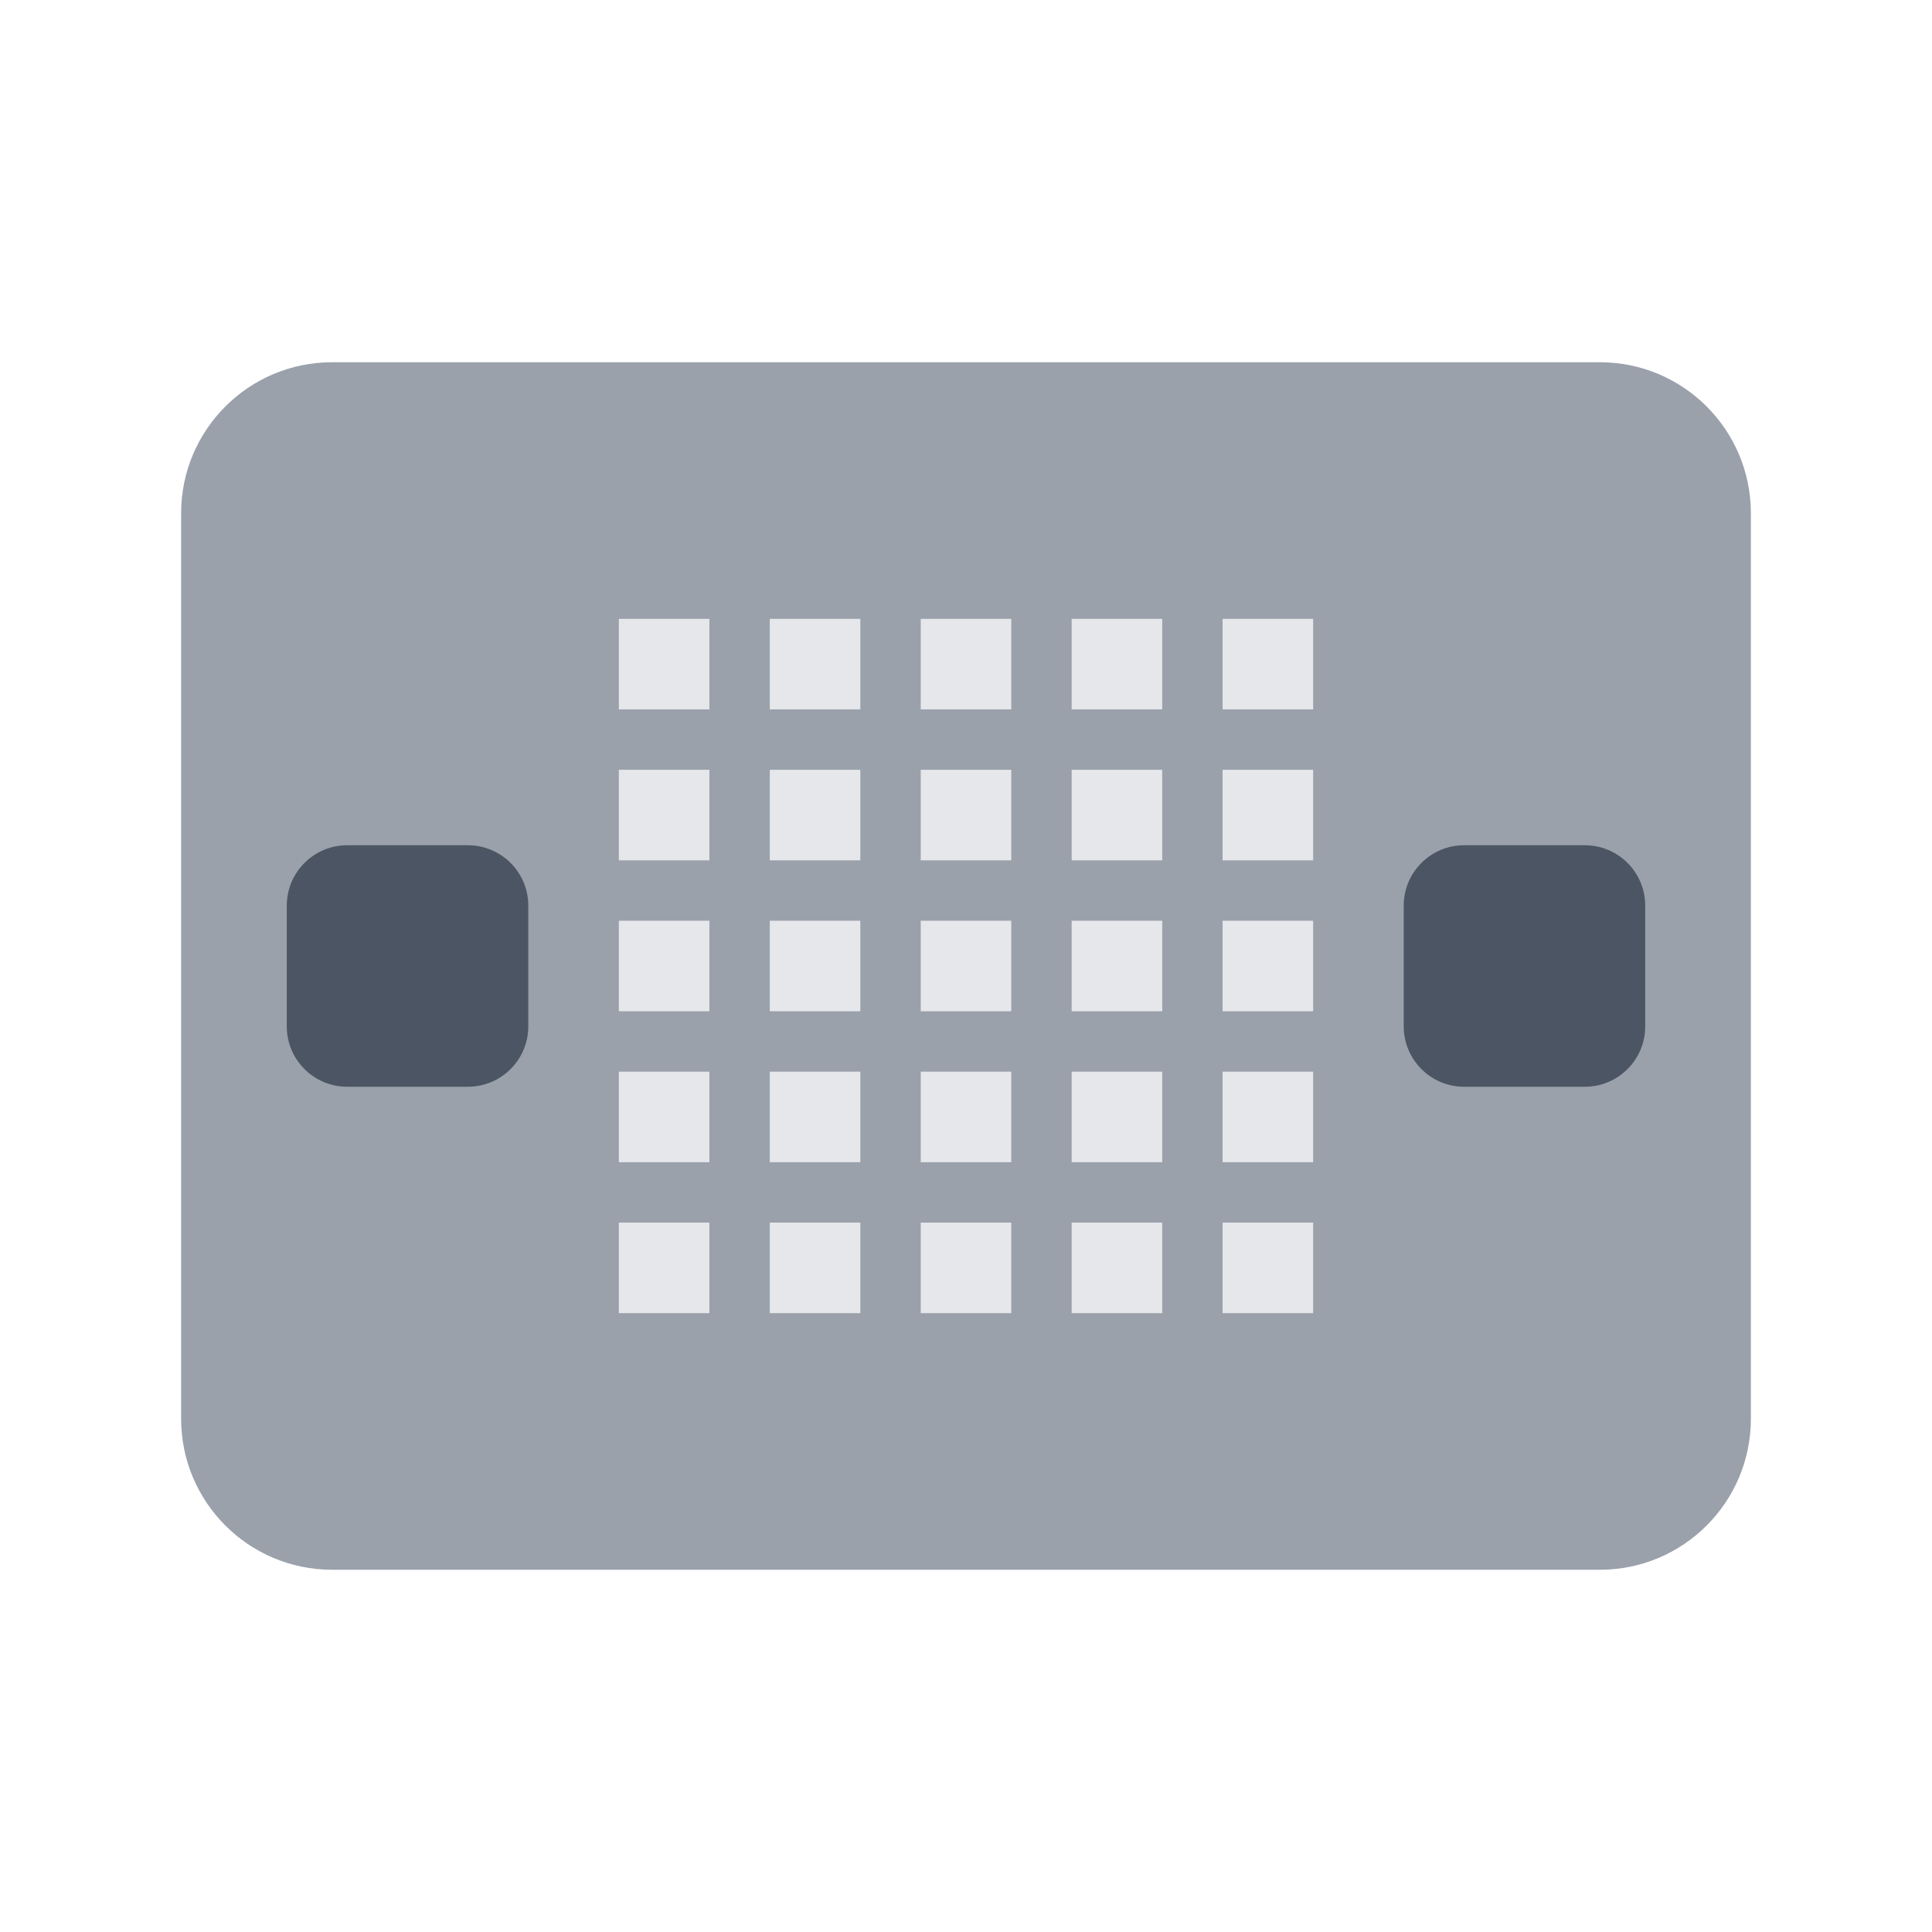
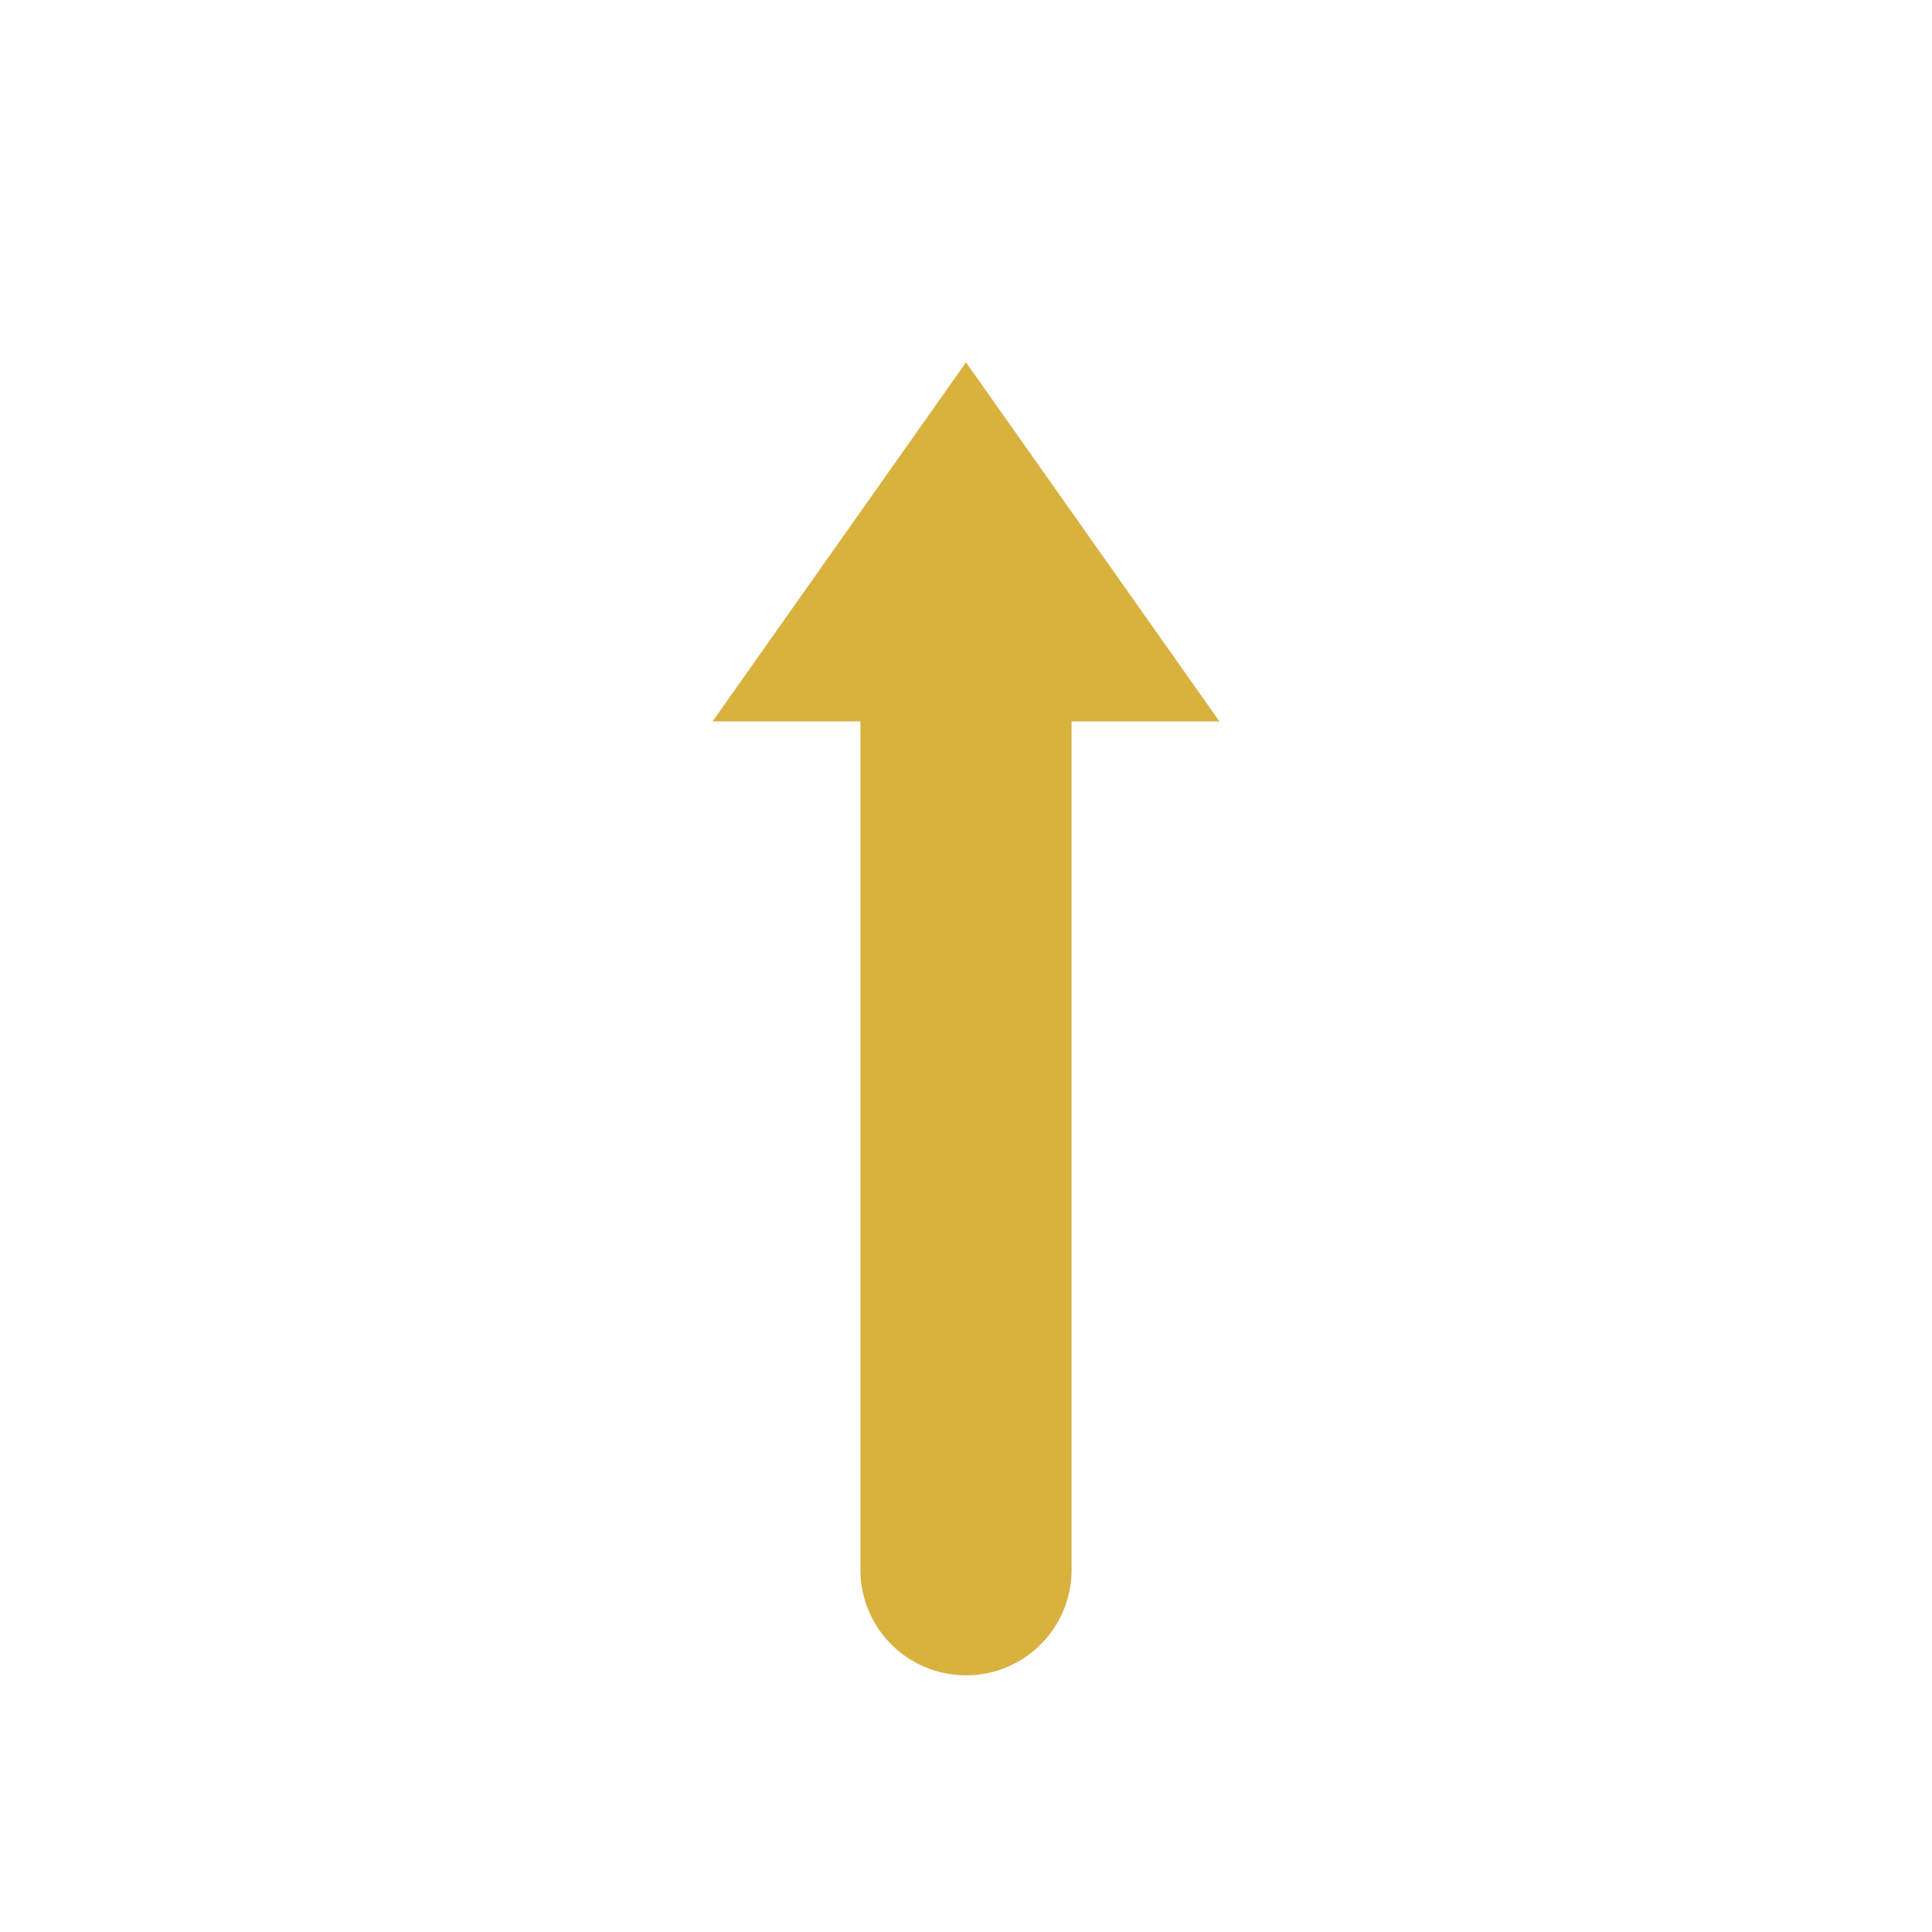
- <svg xmlns="http://www.w3.org/2000/svg" width="100%" height="100%" viewBox="0 0 64 64" version="1.1" xml:space="preserve" style="fill-rule:evenodd;clip-rule:evenodd;stroke-linejoin:round;stroke-miterlimit:2;">
-   <g transform="matrix(1,0,0,1,0,4)">
-     <path d="M58,13L58,43C58,45.76 55.76,48 53,48L11,48C8.24,48 6,45.76 6,43L6,13C6,10.24 8.24,8 11,8L53,8C55.76,8 58,10.24 58,13Z" style="fill:rgb(154,161,171);" />
-   </g>
-   <g transform="matrix(1,0,0,1,-0.5,6)">
-     <path d="M18,24L18,28C18,29.104 17.104,30 16,30L12,30C10.896,30 10,29.104 10,28L10,24C10,22.896 10.896,22 12,22L16,22C17.104,22 18,22.896 18,24Z" style="fill:rgb(75,85,99);" />
-   </g>
-   <g transform="matrix(1,0,0,1,0.5,6)">
-     <path d="M54,24L54,28C54,29.104 53.104,30 52,30L48,30C46.896,30 46,29.104 46,28L46,24C46,22.896 46.896,22 48,22L52,22C53.104,22 54,22.896 54,24Z" style="fill:rgb(75,85,99);" />
-   </g>
-   <g transform="matrix(1,0,0,1,-0.5,0.5)">
-     <g transform="matrix(1,0,0,1,0,4)">
-       <rect x="21" y="16" width="3" height="3" style="fill:rgb(229,231,235);" />
-     </g>
-     <g transform="matrix(1,0,0,1,0,4)">
-       <rect x="41" y="36" width="3" height="3" style="fill:rgb(229,231,235);" />
-     </g>
-     <g transform="matrix(1,0,0,1,0,4)">
-       <rect x="26" y="16" width="3" height="3" style="fill:rgb(229,231,235);" />
-     </g>
-     <g transform="matrix(1,0,0,1,0,4)">
-       <rect x="31" y="16" width="3" height="3" style="fill:rgb(229,231,235);" />
-     </g>
-     <g transform="matrix(1,0,0,1,0,4)">
-       <rect x="36" y="16" width="3" height="3" style="fill:rgb(229,231,235);" />
-     </g>
-     <g transform="matrix(1,0,0,1,0,4)">
-       <rect x="41" y="16" width="3" height="3" style="fill:rgb(229,231,235);" />
-     </g>
-     <g transform="matrix(1,0,0,1,0,4)">
-       <rect x="21" y="21" width="3" height="3" style="fill:rgb(229,231,235);" />
-     </g>
-     <g transform="matrix(1,0,0,1,0,4)">
-       <rect x="26" y="21" width="3" height="3" style="fill:rgb(229,231,235);" />
-     </g>
-     <g transform="matrix(1,0,0,1,0,4)">
-       <rect x="31" y="21" width="3" height="3" style="fill:rgb(229,231,235);" />
-     </g>
-     <g transform="matrix(1,0,0,1,0,4)">
-       <rect x="36" y="21" width="3" height="3" style="fill:rgb(229,231,235);" />
-     </g>
-     <g transform="matrix(1,0,0,1,0,4)">
-       <rect x="41" y="21" width="3" height="3" style="fill:rgb(229,231,235);" />
-     </g>
-     <g transform="matrix(1,0,0,1,0,4)">
-       <rect x="21" y="26" width="3" height="3" style="fill:rgb(229,231,235);" />
-     </g>
-     <g transform="matrix(1,0,0,1,0,4)">
-       <rect x="26" y="26" width="3" height="3" style="fill:rgb(229,231,235);" />
-     </g>
-     <g transform="matrix(1,0,0,1,0,4)">
-       <rect x="31" y="26" width="3" height="3" style="fill:rgb(229,231,235);" />
-     </g>
-     <g transform="matrix(1,0,0,1,0,4)">
-       <rect x="36" y="26" width="3" height="3" style="fill:rgb(229,231,235);" />
-     </g>
-     <g transform="matrix(1,0,0,1,0,4)">
-       <rect x="41" y="26" width="3" height="3" style="fill:rgb(229,231,235);" />
-     </g>
-     <g transform="matrix(1,0,0,1,0,4)">
-       <rect x="21" y="31" width="3" height="3" style="fill:rgb(229,231,235);" />
-     </g>
-     <g transform="matrix(1,0,0,1,0,4)">
-       <rect x="26" y="31" width="3" height="3" style="fill:rgb(229,231,235);" />
-     </g>
-     <g transform="matrix(1,0,0,1,0,4)">
-       <rect x="31" y="31" width="3" height="3" style="fill:rgb(229,231,235);" />
-     </g>
-     <g transform="matrix(1,0,0,1,0,4)">
-       <rect x="36" y="31" width="3" height="3" style="fill:rgb(229,231,235);" />
-     </g>
-     <g transform="matrix(1,0,0,1,0,4)">
-       <rect x="41" y="31" width="3" height="3" style="fill:rgb(229,231,235);" />
-     </g>
-     <g transform="matrix(1,0,0,1,0,4)">
-       <rect x="21" y="36" width="3" height="3" style="fill:rgb(229,231,235);" />
-     </g>
-     <g transform="matrix(1,0,0,1,0,4)">
-       <rect x="26" y="36" width="3" height="3" style="fill:rgb(229,231,235);" />
-     </g>
-     <g transform="matrix(1,0,0,1,0,4)">
-       <rect x="31" y="36" width="3" height="3" style="fill:rgb(229,231,235);" />
-     </g>
-     <g transform="matrix(1,0,0,1,0,4)">
-       <rect x="36" y="36" width="3" height="3" style="fill:rgb(229,231,235);" />
-     </g>
+ <svg xmlns="http://www.w3.org/2000/svg" width="100%" height="100%" viewBox="0 0 64 64" version="1.1">
+   <defs>
+     <filter id="halo" x="-15%" y="-15%" width="130%" height="130%">
+       <feMorphology in="SourceAlpha" operator="dilate" radius="2.2" result="dilated" />
+       <feFlood flood-color="#ffffff" result="white" />
+       <feComposite in="white" in2="dilated" operator="in" result="outline" />
+       <feMerge>
+         <feMergeNode in="outline" />
+         <feMergeNode in="SourceGraphic" />
+       </feMerge>
+     </filter>
+   </defs>
+   <g filter="url(#halo)">
+     <path d="M 32 52 L 32 23.9" fill="none" stroke="#d9b23d" stroke-width="7" stroke-linecap="round" />
+     <path d="M 32 12 L 23.6 23.9 L 40.4 23.9 Z" fill="#d9b23d" />
  </g>
</svg>
